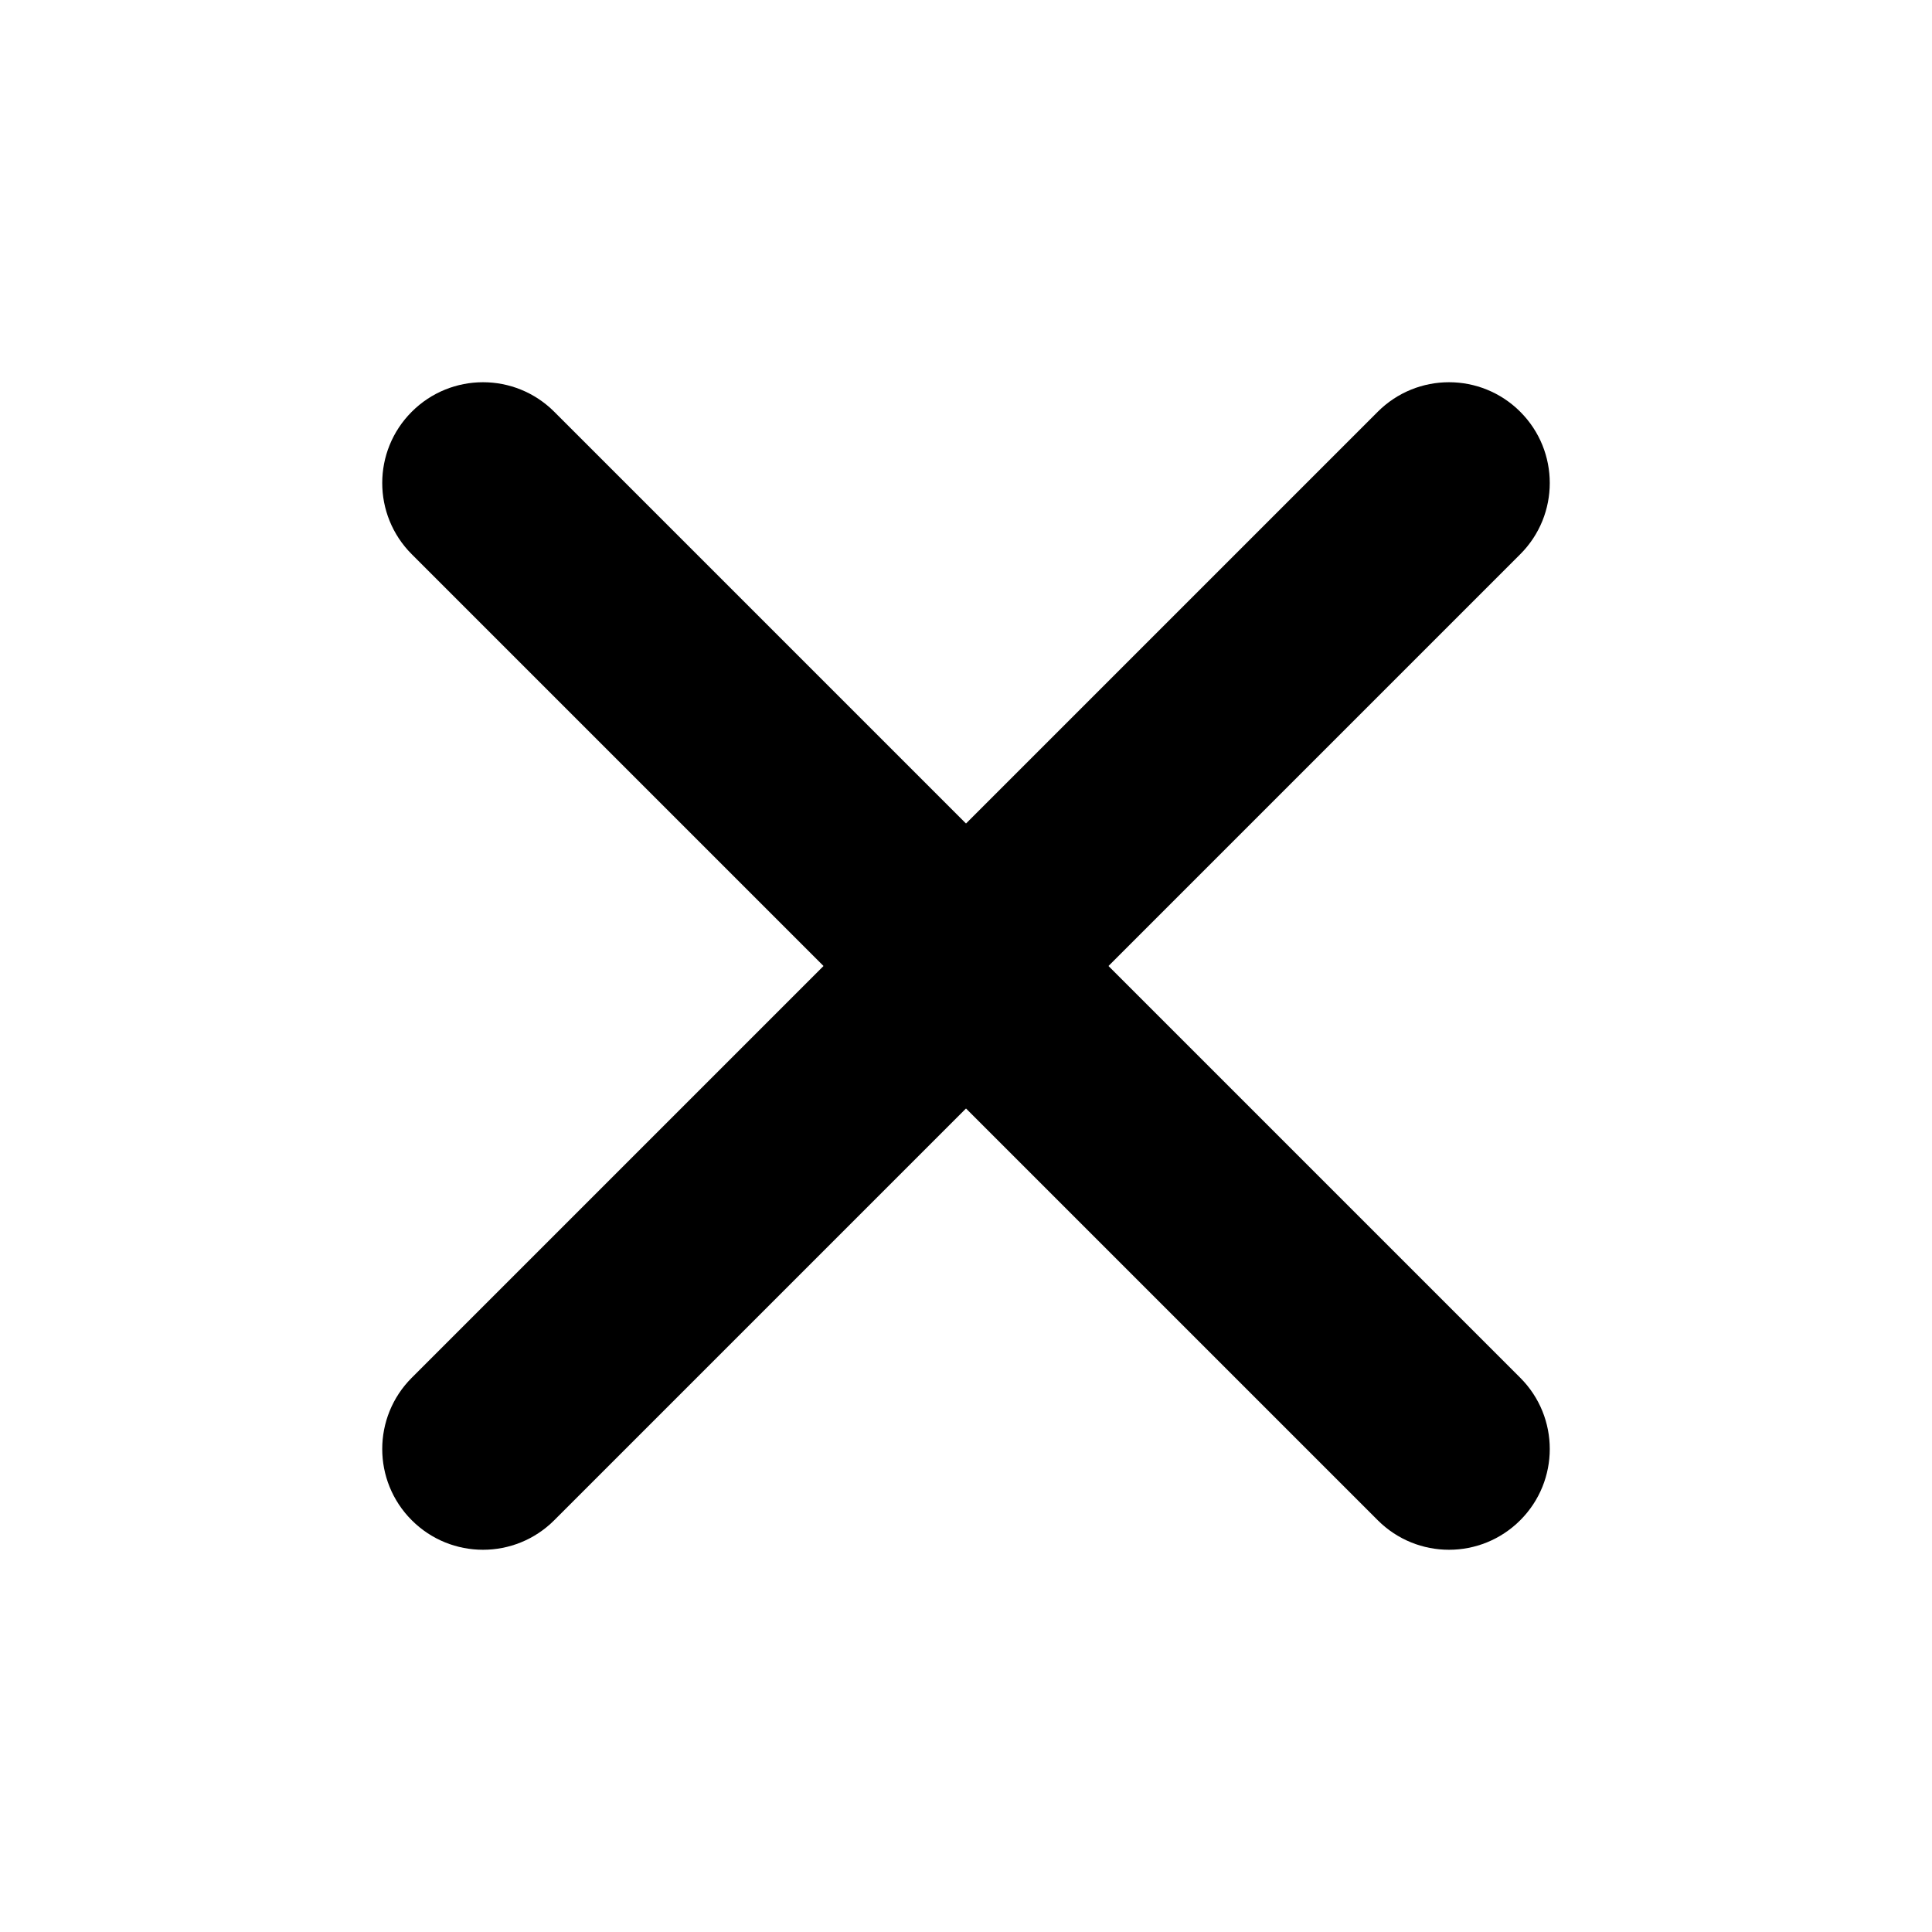
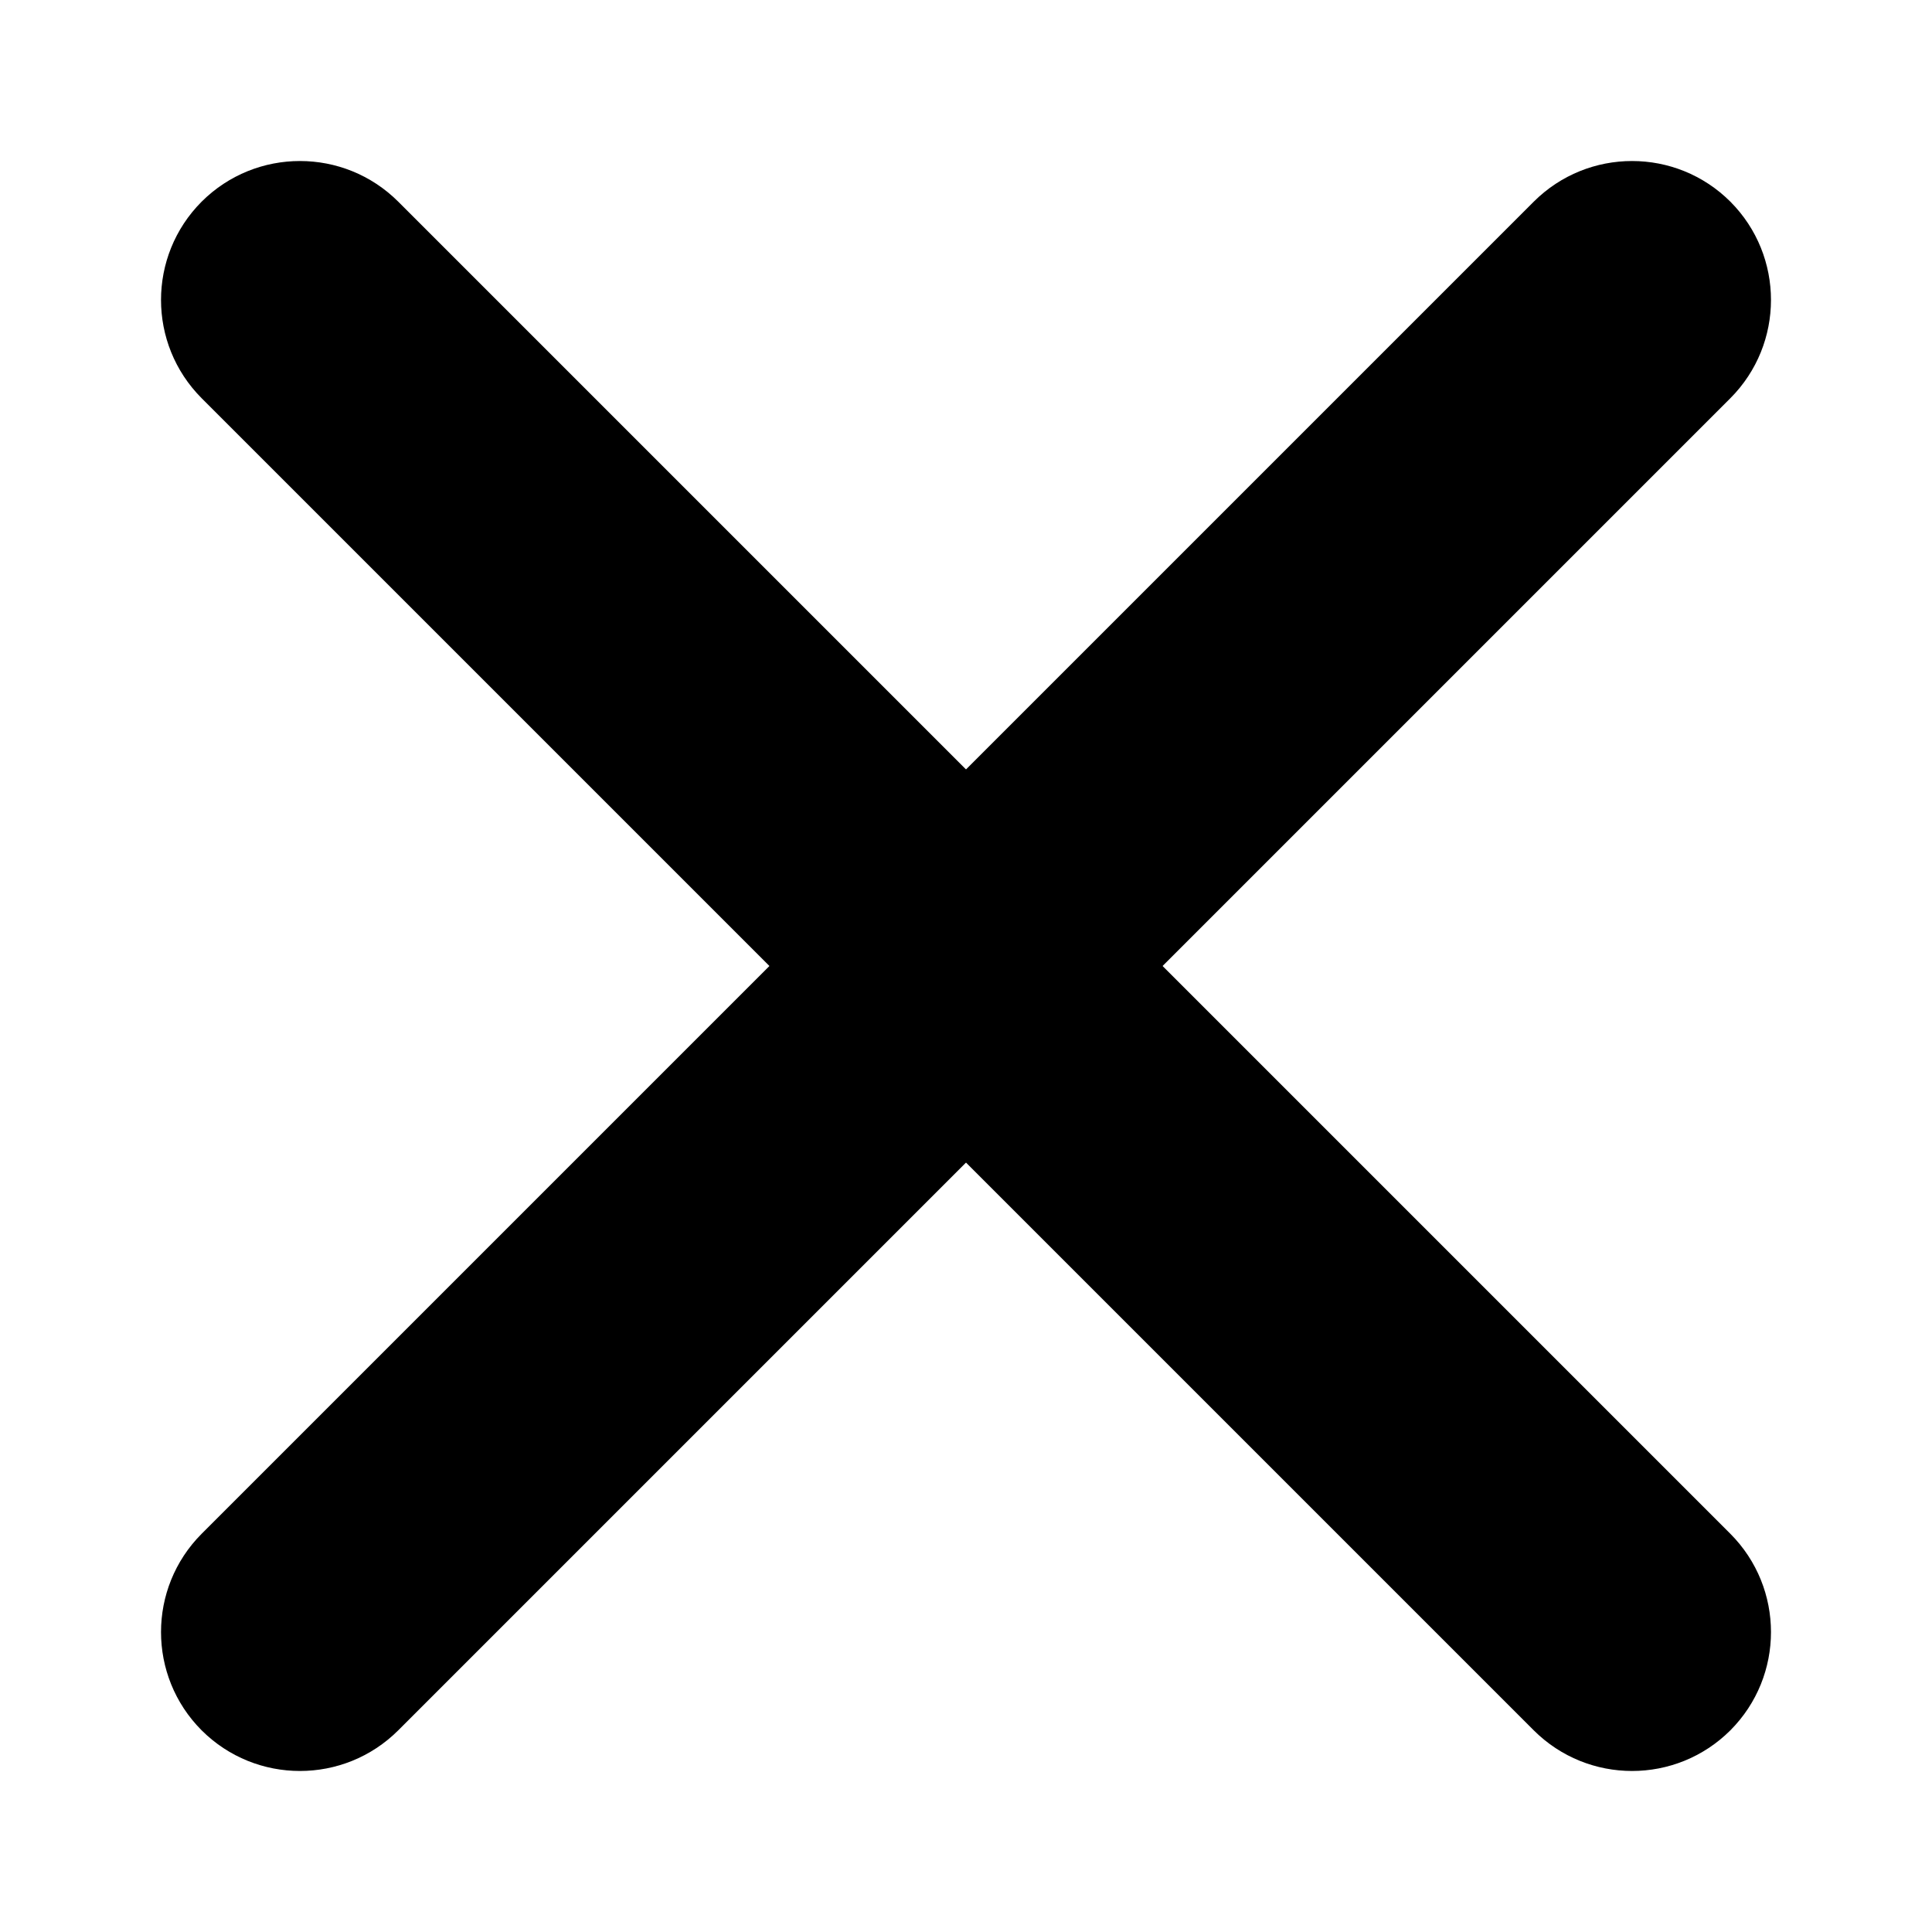
<svg xmlns="http://www.w3.org/2000/svg" width="24" height="24" viewBox="0 0 24 24">
-   <path d="M18 6L6 18Z" />
-   <path d="M17.115 5.115L5.115 17.115C4.626 17.604 4.626 18.396 5.115 18.885C5.604 19.374 6.396 19.374 6.885 18.885L18.885 6.885C19.374 6.396 19.374 5.604 18.885 5.115C18.396 4.626 17.604 4.626 17.115 5.115Z" />
-   <path d="M6 6L18 18Z" />
-   <path d="M5.115 5.115C4.626 5.604 4.626 6.396 5.115 6.885L17.115 18.885C17.604 19.374 18.396 19.374 18.885 18.885C19.374 18.396 19.374 17.604 18.885 17.115L6.885 5.115C6.396 4.626 5.604 4.626 5.115 5.115Z" />
+   <path d="M 20.274,3.726 L 3.726,20.274 Z" />
+   <path d="M 19.053,2.505 L 2.505,19.053 C 1.832,19.728 1.832,20.82 2.505,21.495 C 3.18,22.168 4.272,22.168 4.947,21.495 L 21.495,4.947 C 22.168,4.272 22.168,3.18 21.495,2.505 C 20.82,1.832 19.728,1.832 19.053,2.505 Z" />
+   <path d="M 3.726,3.726 L 20.274,20.274 Z" />
+   <path d="M 2.505,2.505 C 1.832,3.18 1.832,4.272 2.505,4.947 L 19.053,21.495 C 19.728,22.168 20.82,22.168 21.495,21.495 C 22.168,20.82 22.168,19.728 21.495,19.053 L 4.947,2.505 C 4.272,1.832 3.18,1.832 2.505,2.505 Z" />
</svg>
